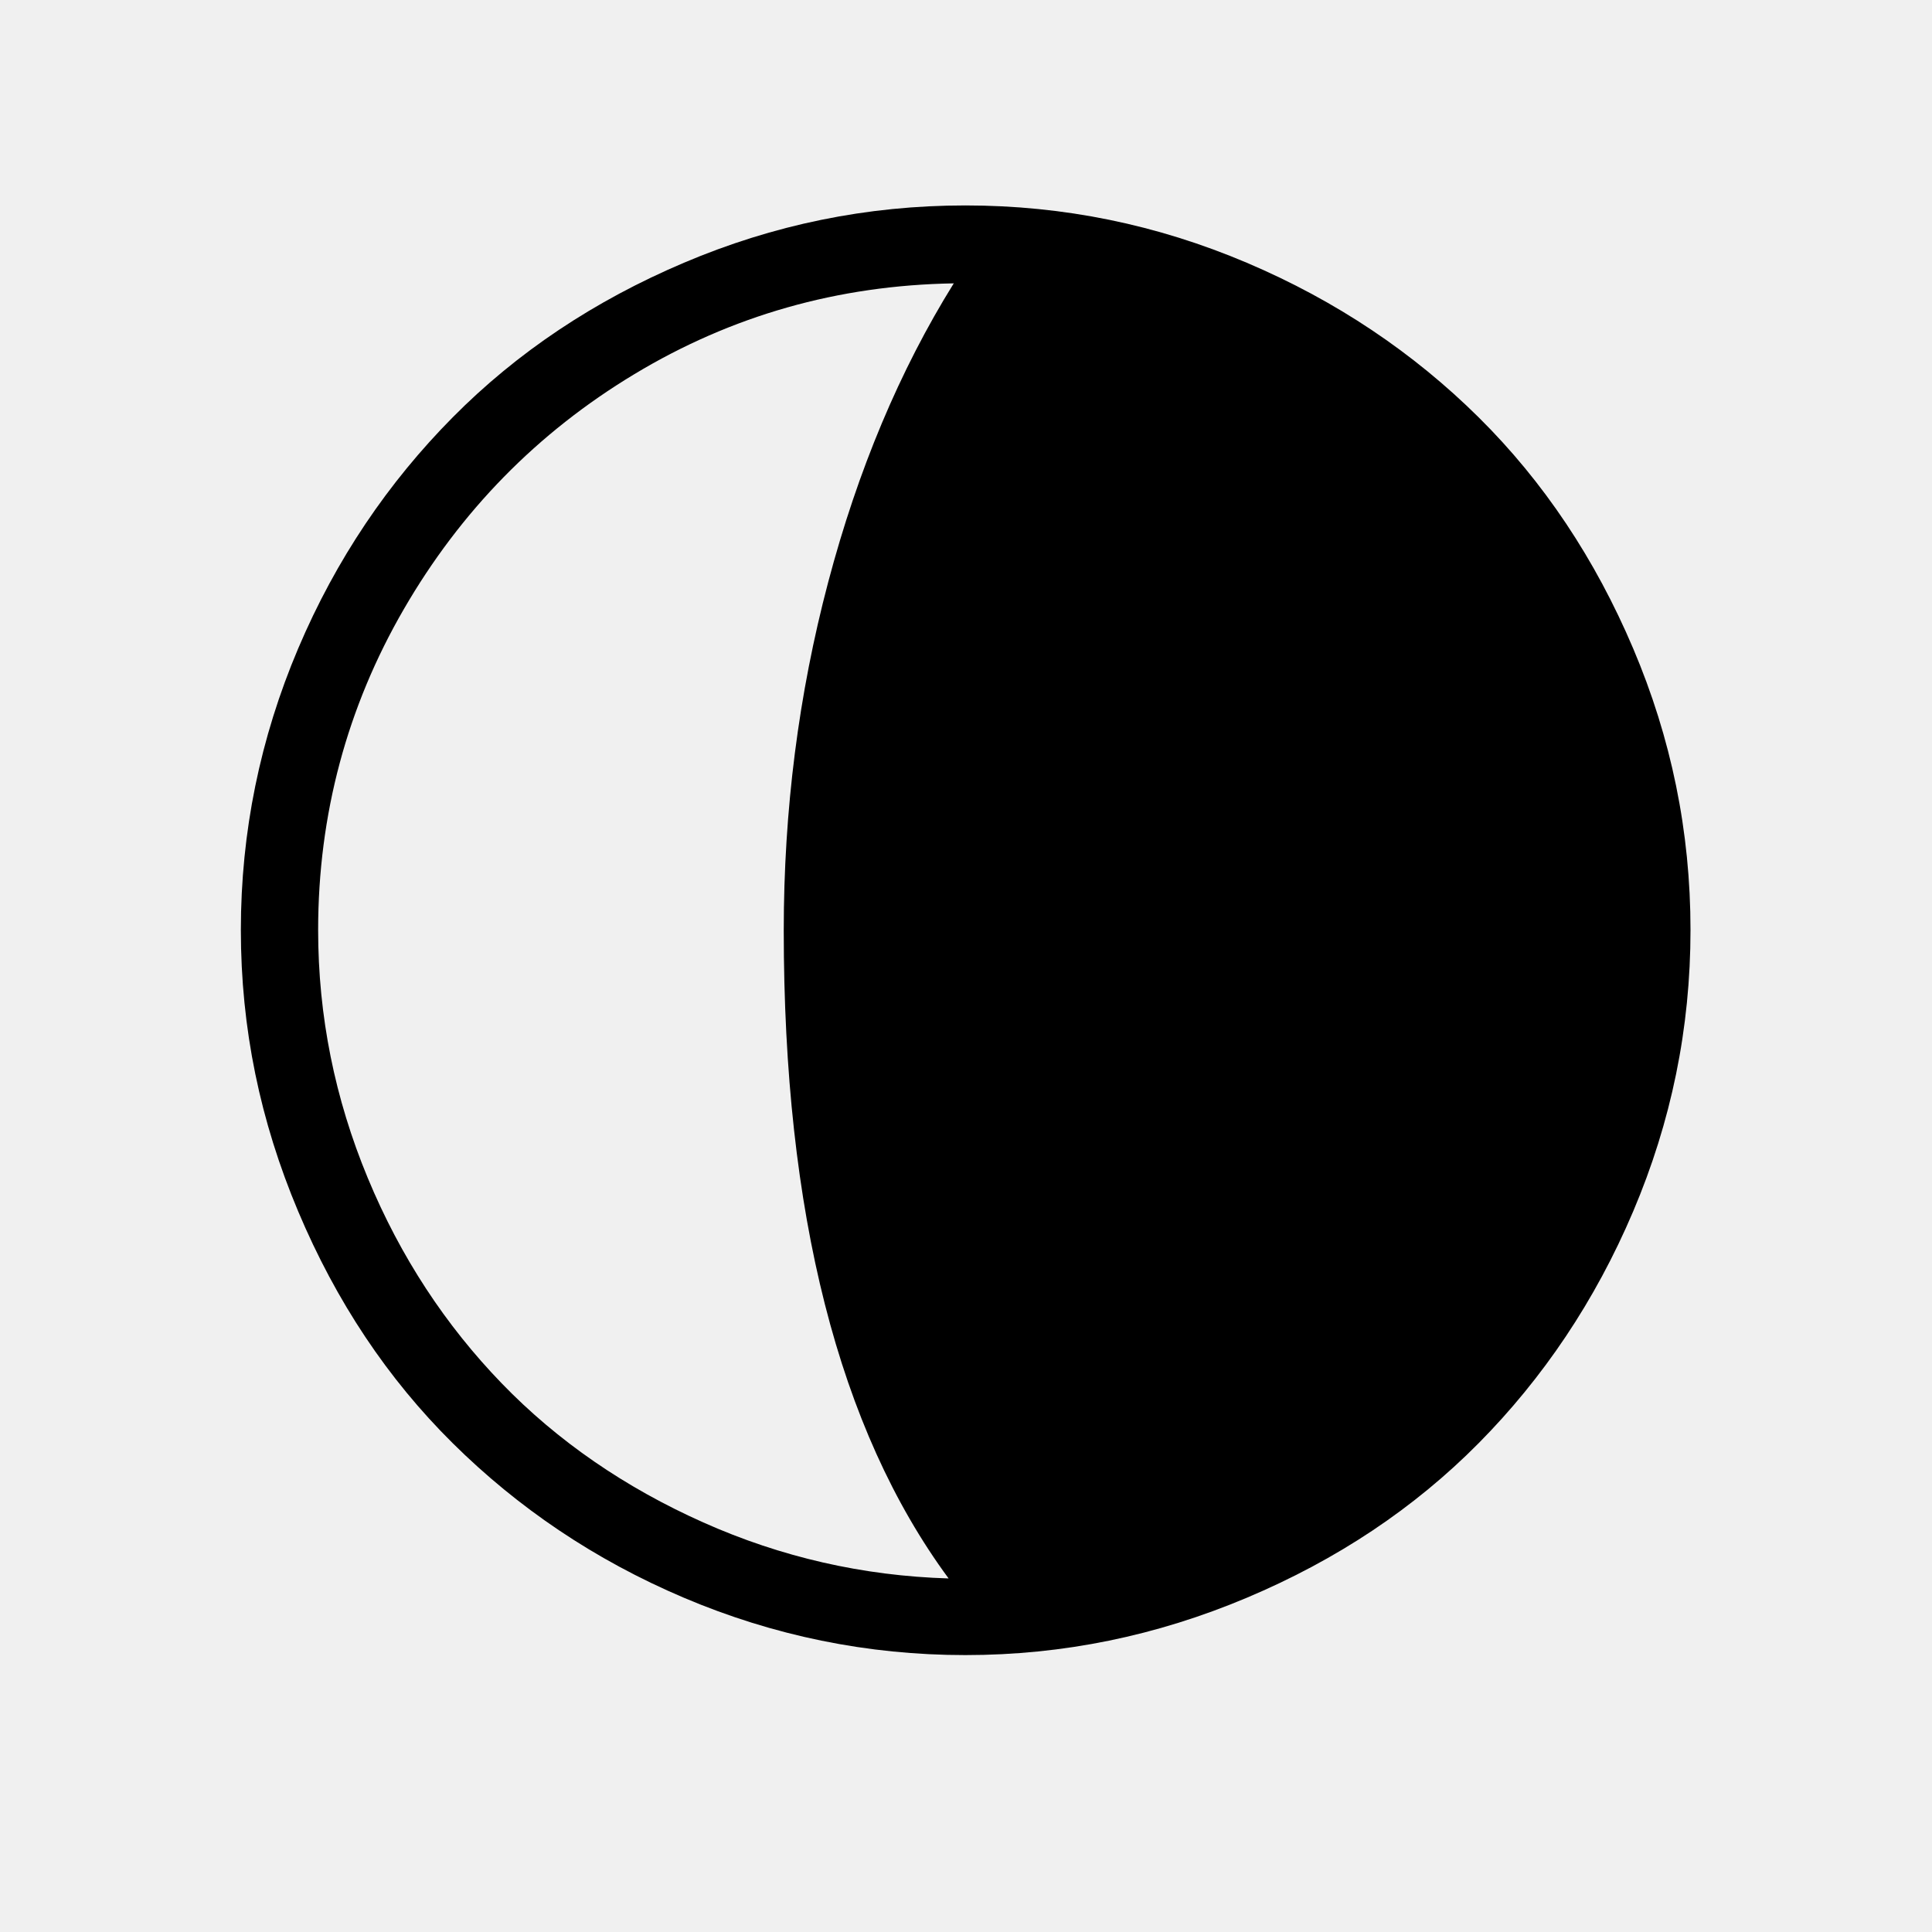
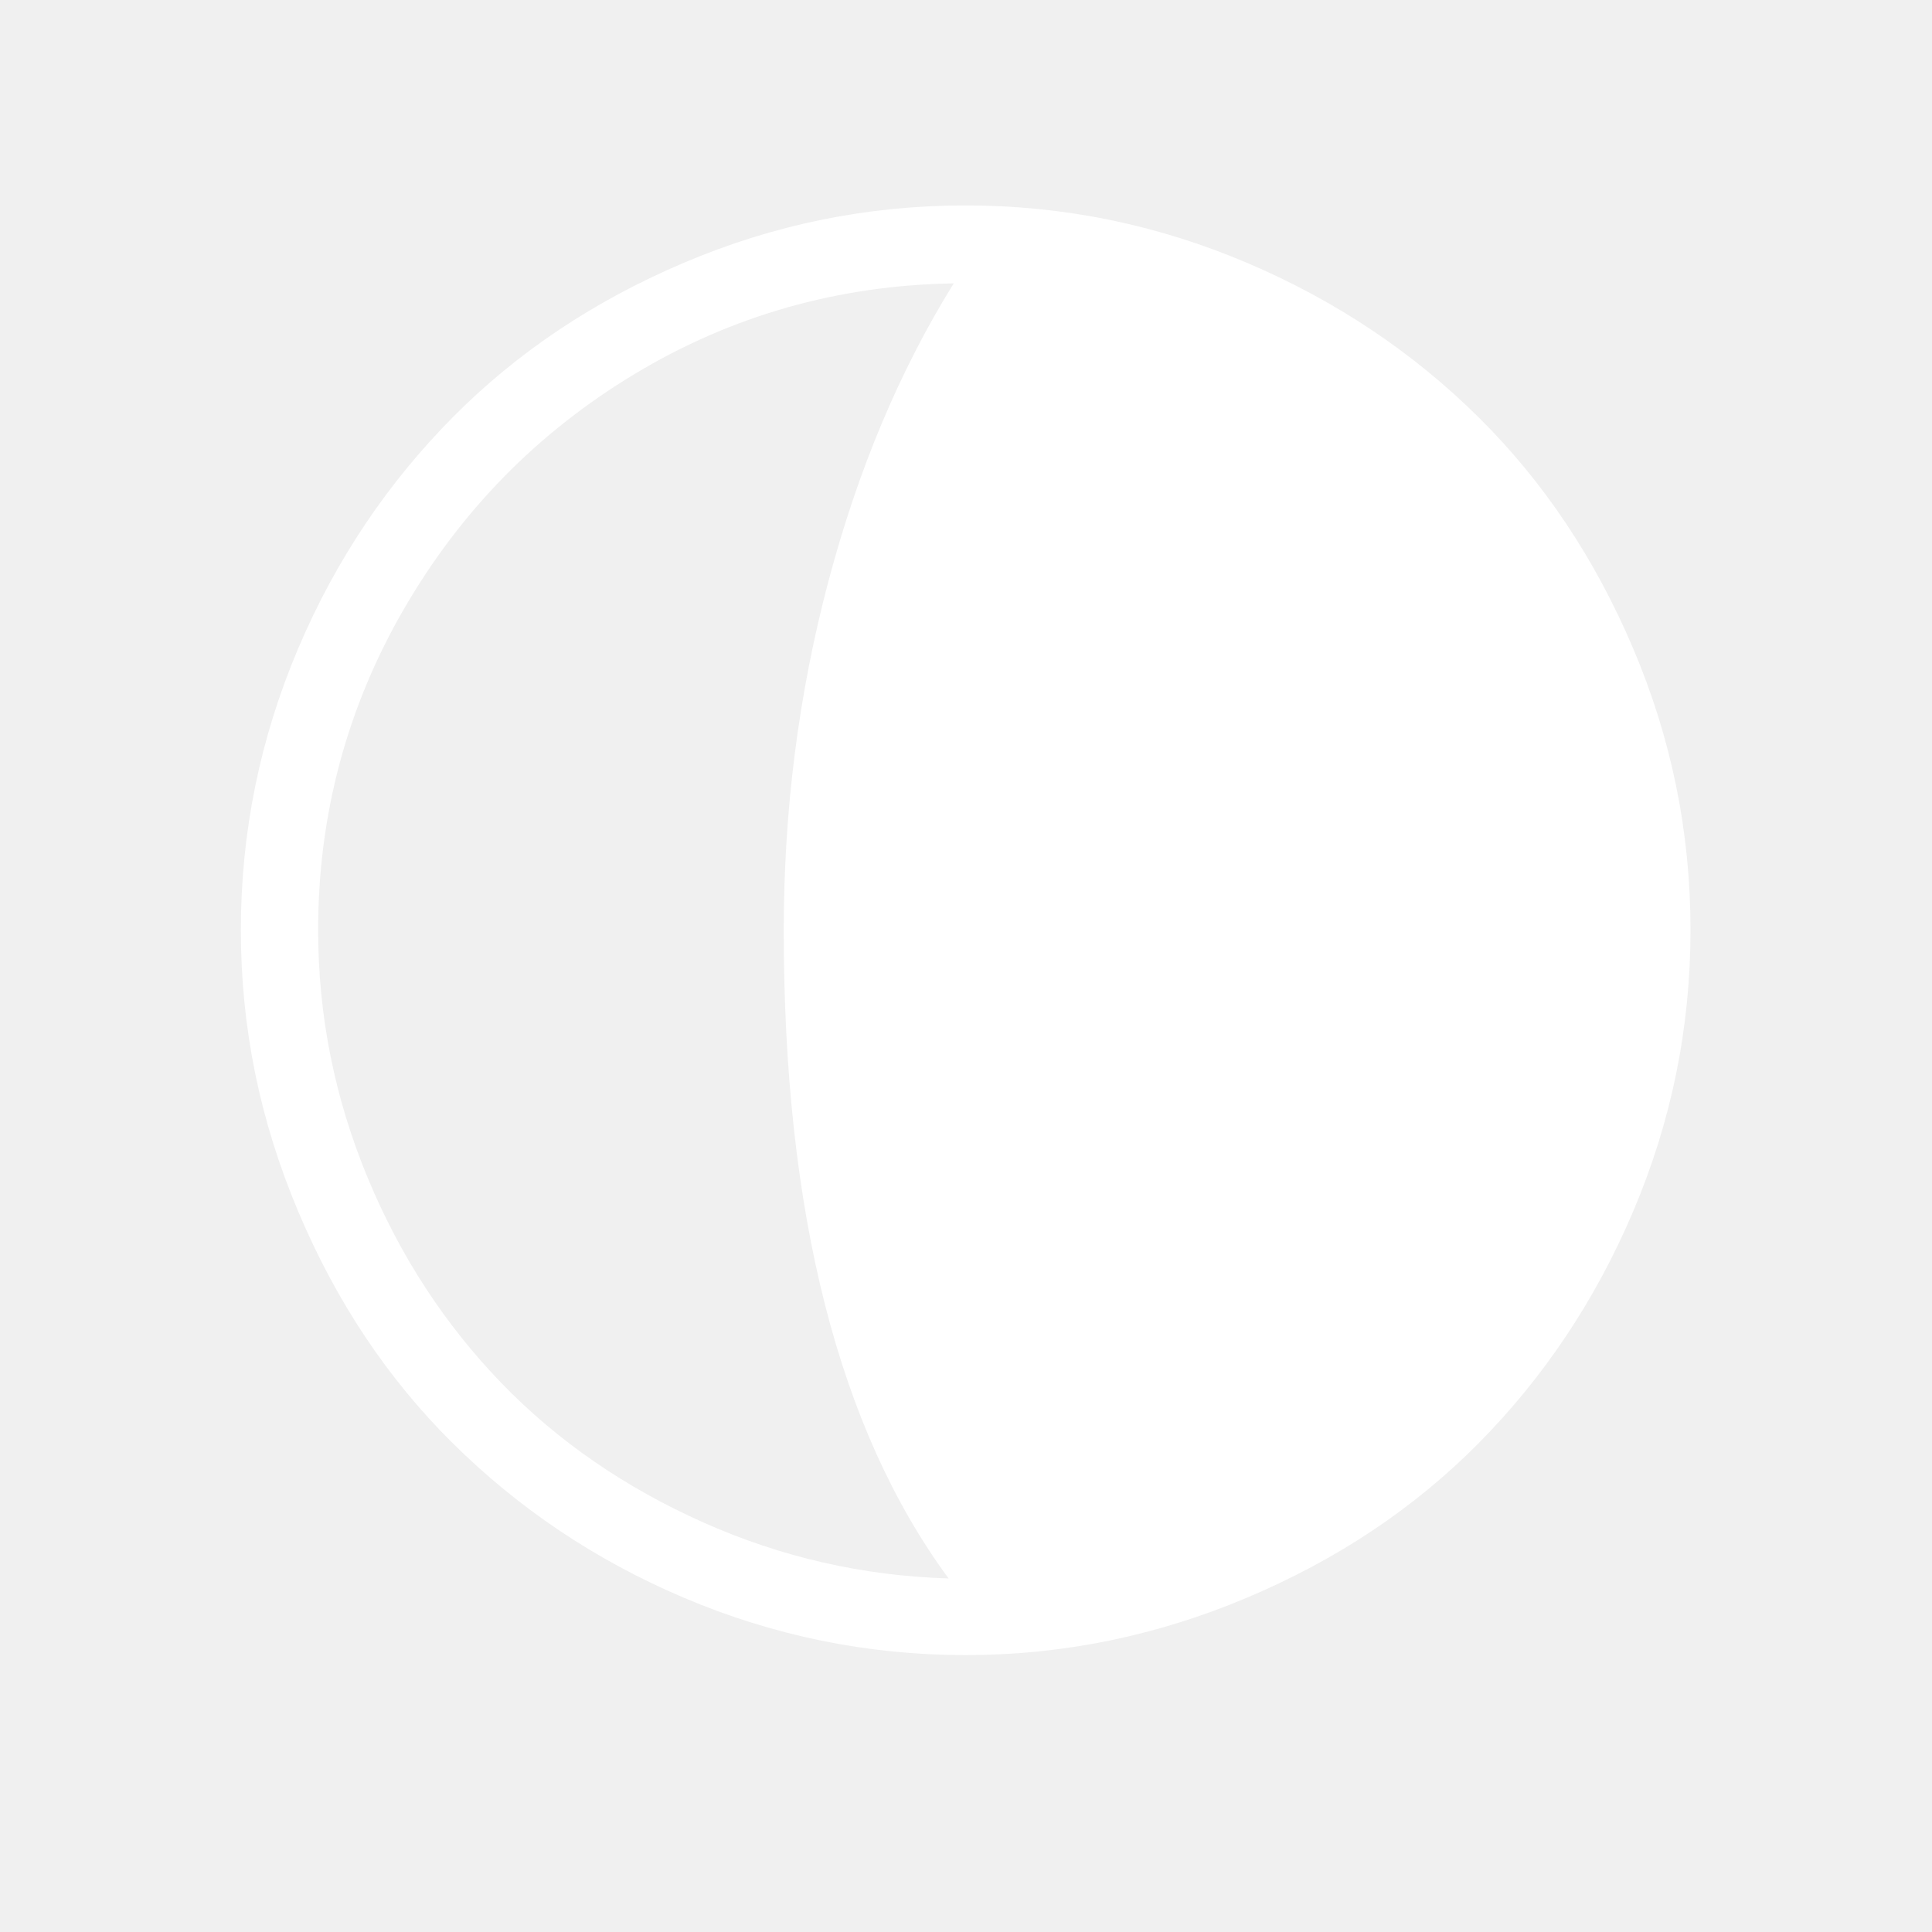
<svg xmlns="http://www.w3.org/2000/svg" version="1.1" id="Layer_1" x="0px" y="0px" viewBox="0 0 30 30" style="enable-background:new 0 0 30 30;" xml:space="preserve">
-   <path d="M3.74,14.44c0-1.52,0.3-2.98,0.89-4.37s1.4-2.58,2.4-3.59s2.2-1.81,3.59-2.4s2.84-0.89,4.37-0.89s2.98,0.3,4.37,0.89  s2.59,1.4,3.6,2.4s1.81,2.2,2.4,3.59s0.89,2.84,0.89,4.37s-0.3,2.98-0.89,4.37s-1.4,2.59-2.4,3.6s-2.2,1.81-3.6,2.4  s-2.85,0.89-4.37,0.89s-2.98-0.3-4.37-0.89s-2.58-1.4-3.59-2.4s-1.81-2.2-2.4-3.6S3.74,15.97,3.74,14.44z M4.94,14.44  c0,1.34,0.26,2.62,0.77,3.85s1.21,2.29,2.08,3.19s1.92,1.62,3.13,2.16s2.48,0.83,3.81,0.87c-1.71-2.32-2.56-5.68-2.56-10.06  c0-1.87,0.23-3.67,0.69-5.41s1.11-3.29,1.95-4.64c-1.8,0.03-3.45,0.5-4.96,1.41s-2.7,2.13-3.58,3.65S4.94,12.65,4.94,14.44z" />
+   <path fill="white" d="M3.74,14.44c0-1.52,0.3-2.98,0.89-4.37s1.4-2.58,2.4-3.59s2.2-1.81,3.59-2.4s2.84-0.89,4.37-0.89s2.98,0.3,4.37,0.89  s2.59,1.4,3.6,2.4s1.81,2.2,2.4,3.59s0.89,2.84,0.89,4.37s-0.3,2.98-0.89,4.37s-1.4,2.59-2.4,3.6s-2.2,1.81-3.6,2.4  s-2.85,0.89-4.37,0.89s-2.98-0.3-4.37-0.89s-2.58-1.4-3.59-2.4s-1.81-2.2-2.4-3.6S3.74,15.97,3.74,14.44z M4.94,14.44  c0,1.34,0.26,2.62,0.77,3.85s1.21,2.29,2.08,3.19s1.92,1.62,3.13,2.16s2.48,0.83,3.81,0.87c-1.71-2.32-2.56-5.68-2.56-10.06  c0-1.87,0.23-3.67,0.69-5.41s1.11-3.29,1.95-4.64c-1.8,0.03-3.45,0.5-4.96,1.41s-2.7,2.13-3.58,3.65S4.94,12.65,4.94,14.44z" />
</svg>
